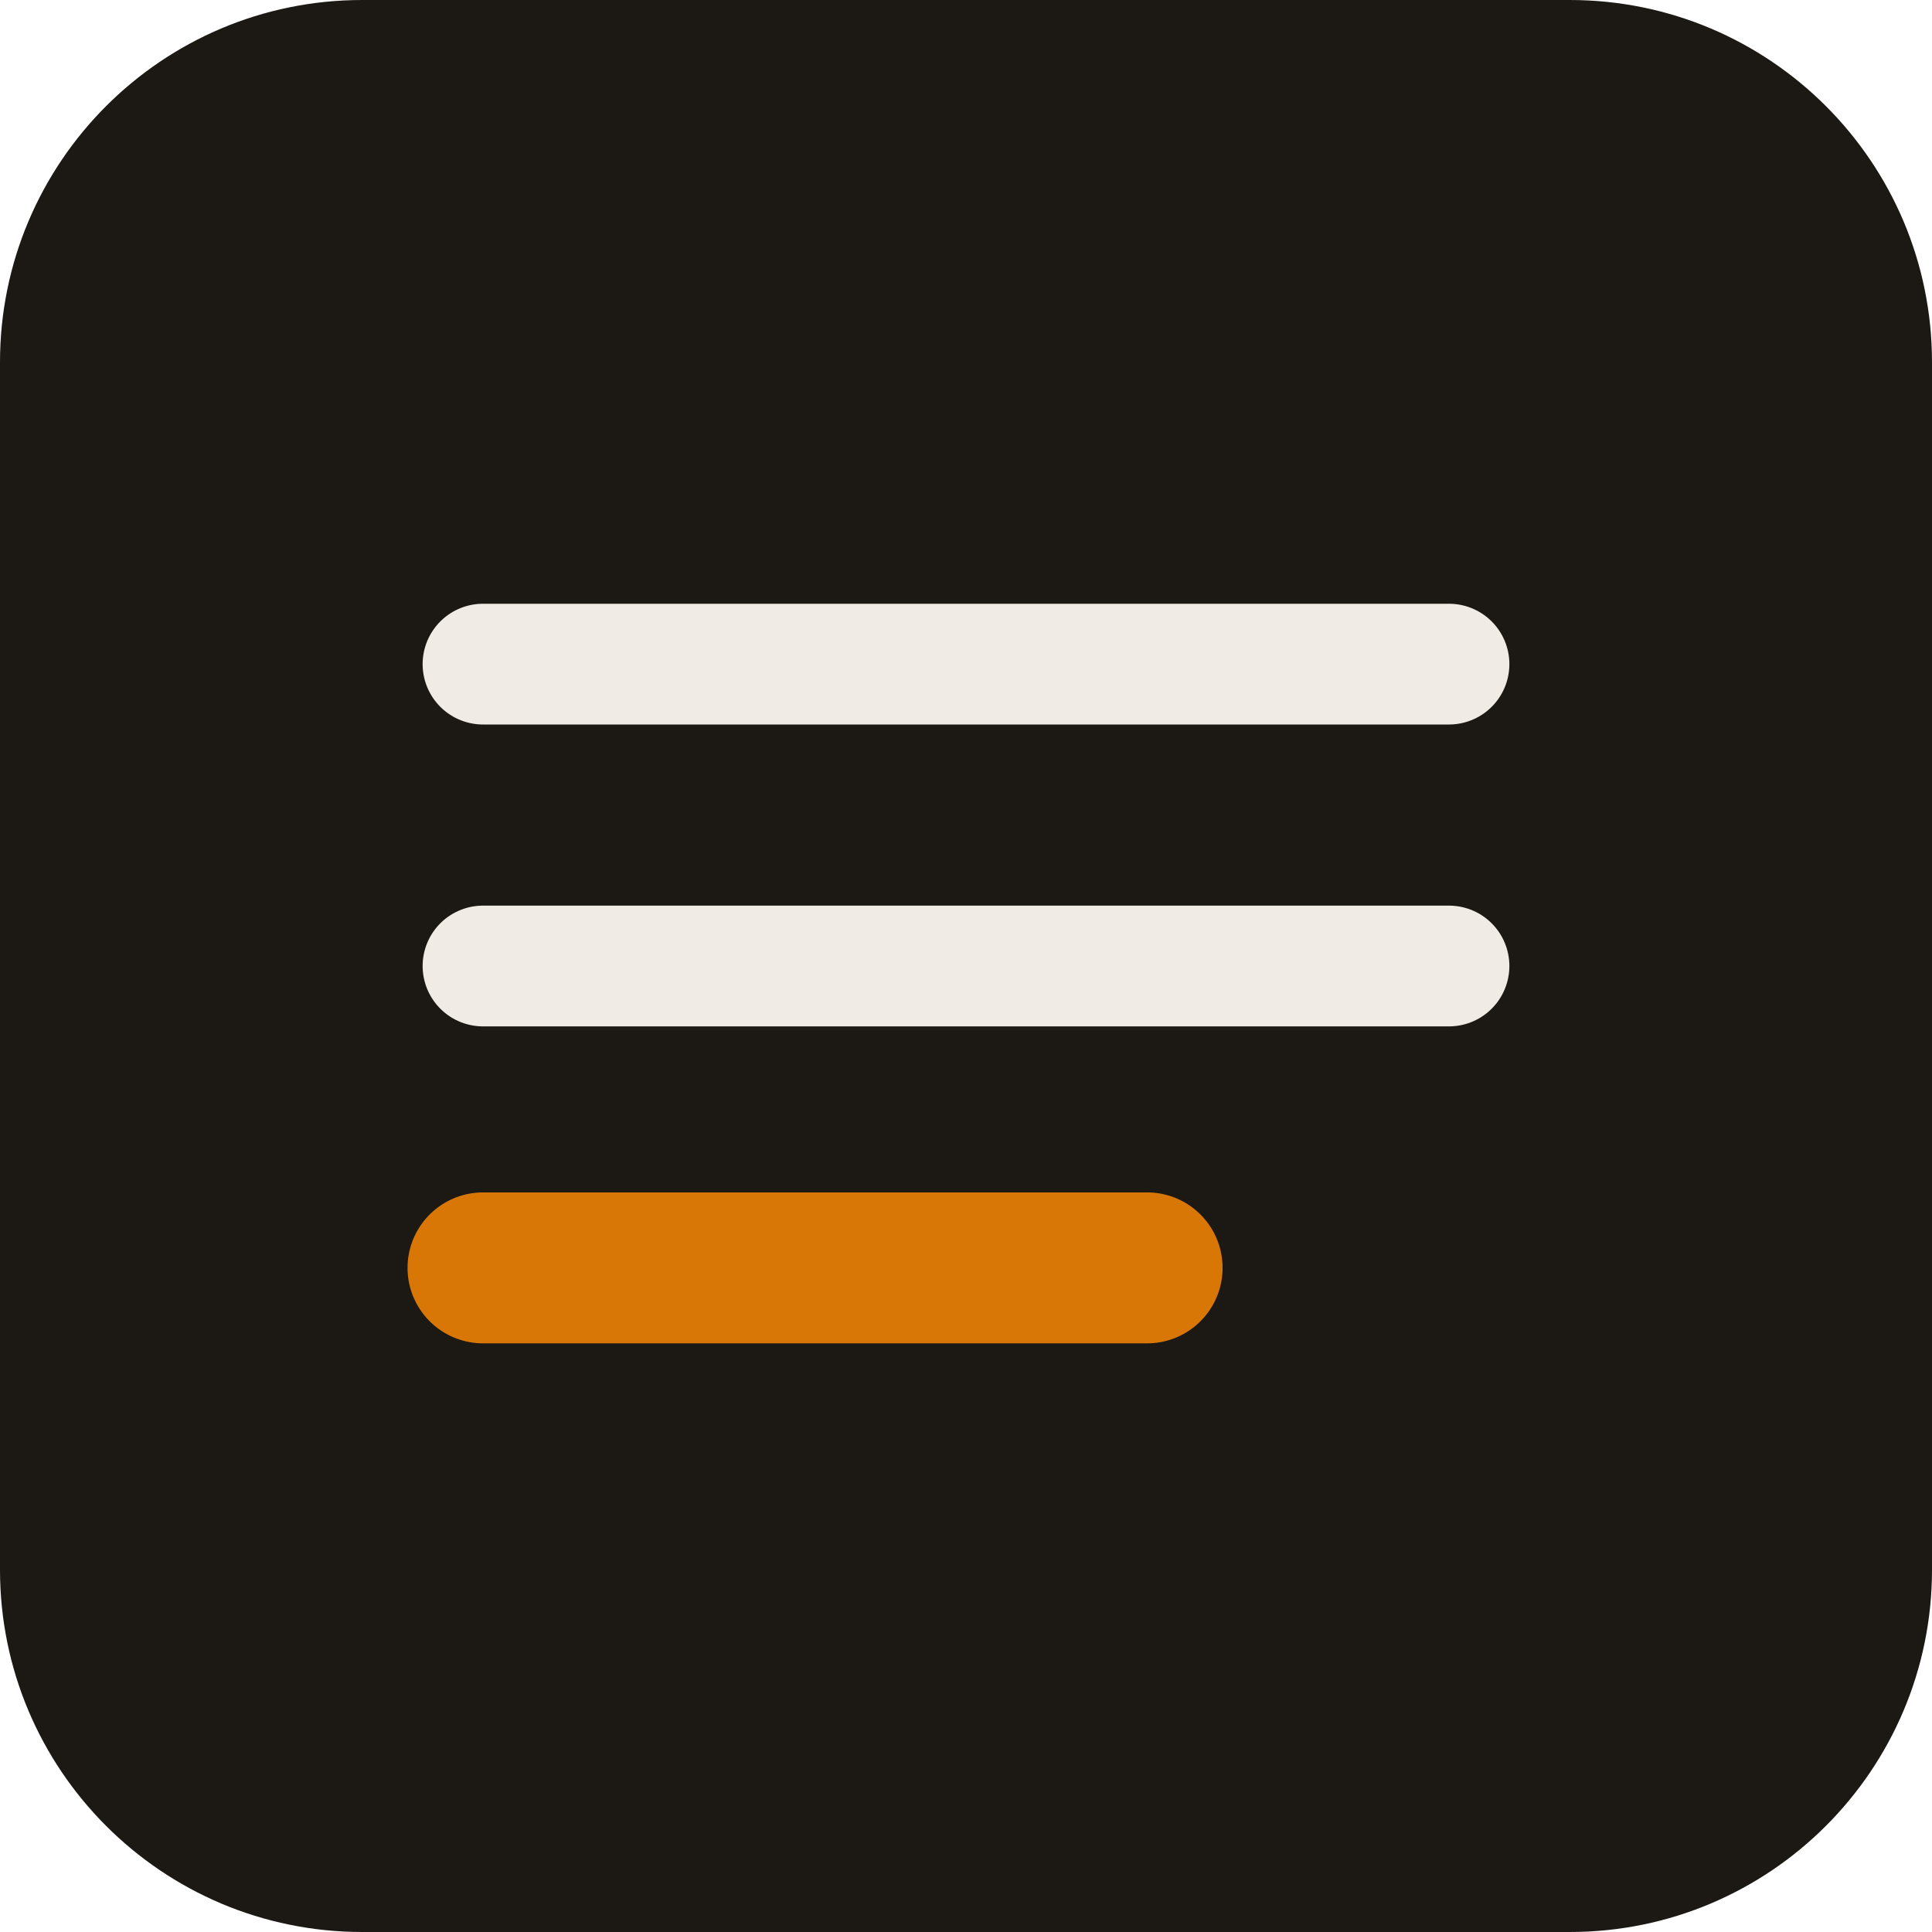
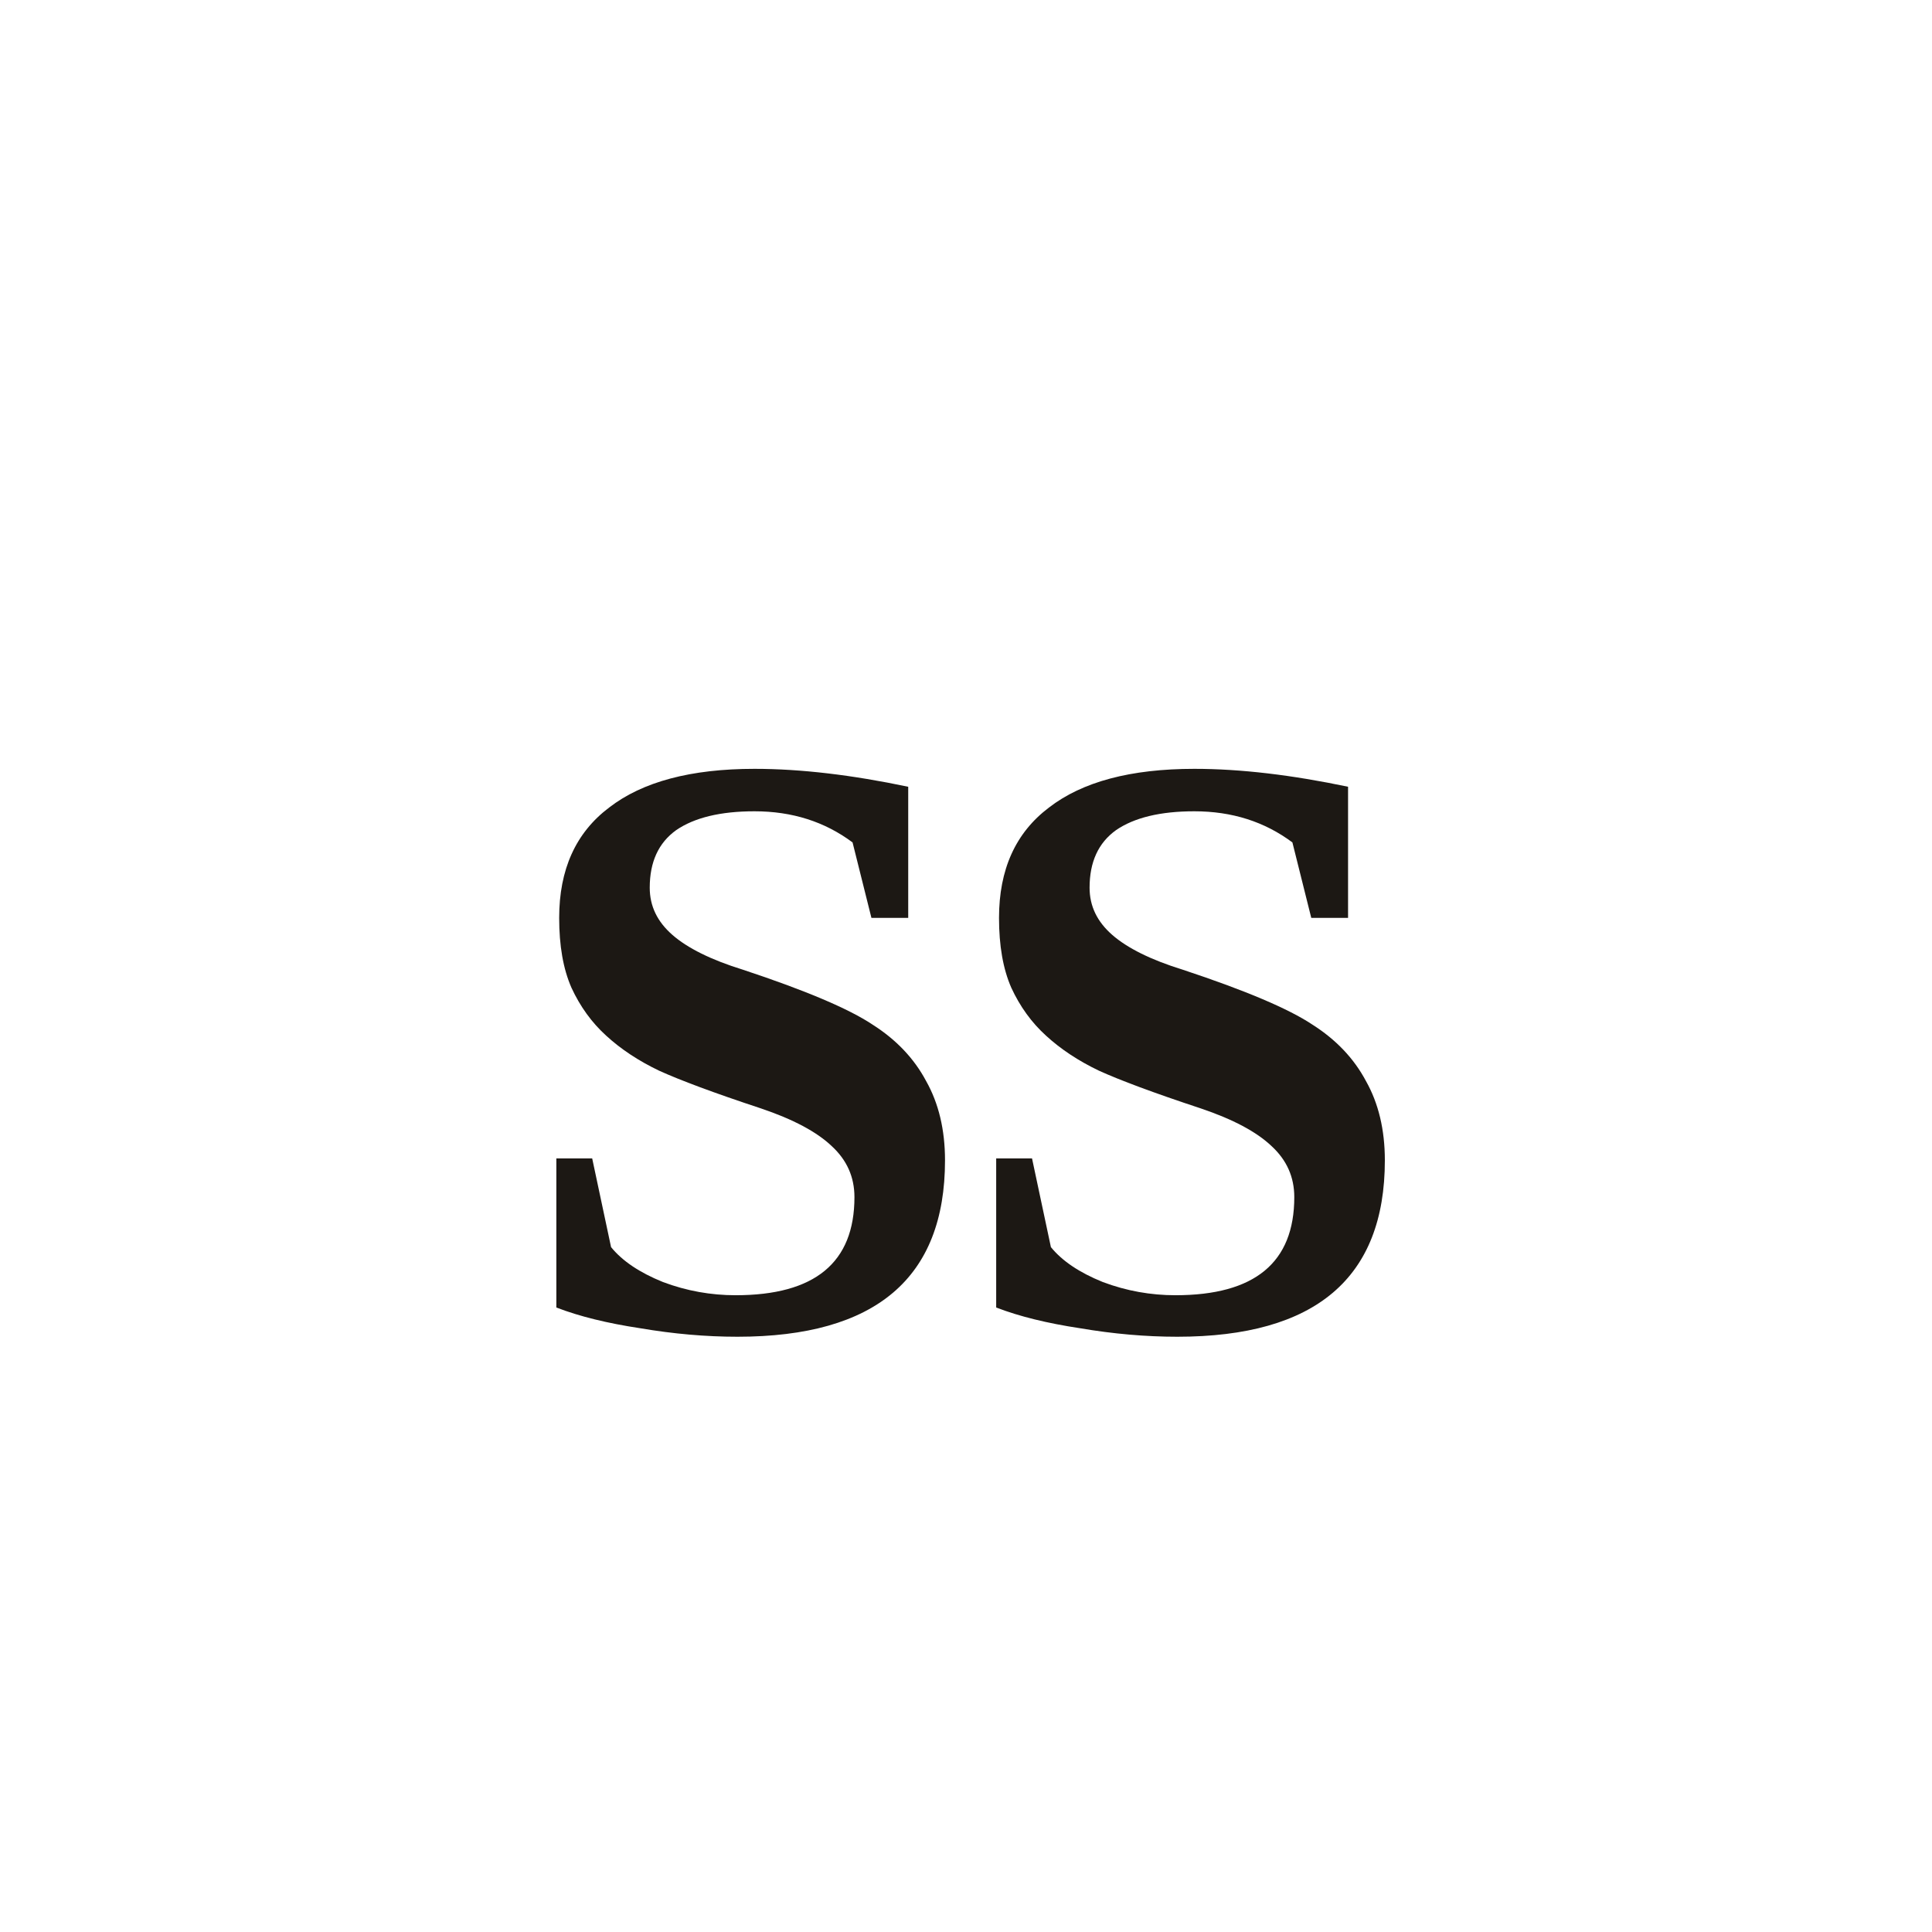
<svg xmlns="http://www.w3.org/2000/svg" viewBox="0 0 32 32">
-   <rect width="32" height="32" rx="6" fill="#1c1814" />
-   <line x1="8" y1="11" x2="24" y2="11" stroke="#f0ebe4" stroke-width="2" stroke-linecap="round" />
-   <line x1="8" y1="16" x2="24" y2="16" stroke="#f0ebe4" stroke-width="2" stroke-linecap="round" />
-   <line x1="8" y1="21" x2="19" y2="21" stroke="#d97706" stroke-width="2.5" stroke-linecap="round" />
+   <text x="16" y="22" font-family="Georgia, 'Times New Roman', serif" font-size="14" font-weight="700" fill="#1c1814" text-anchor="middle" letter-spacing="-0.5">SS</text>
</svg>
